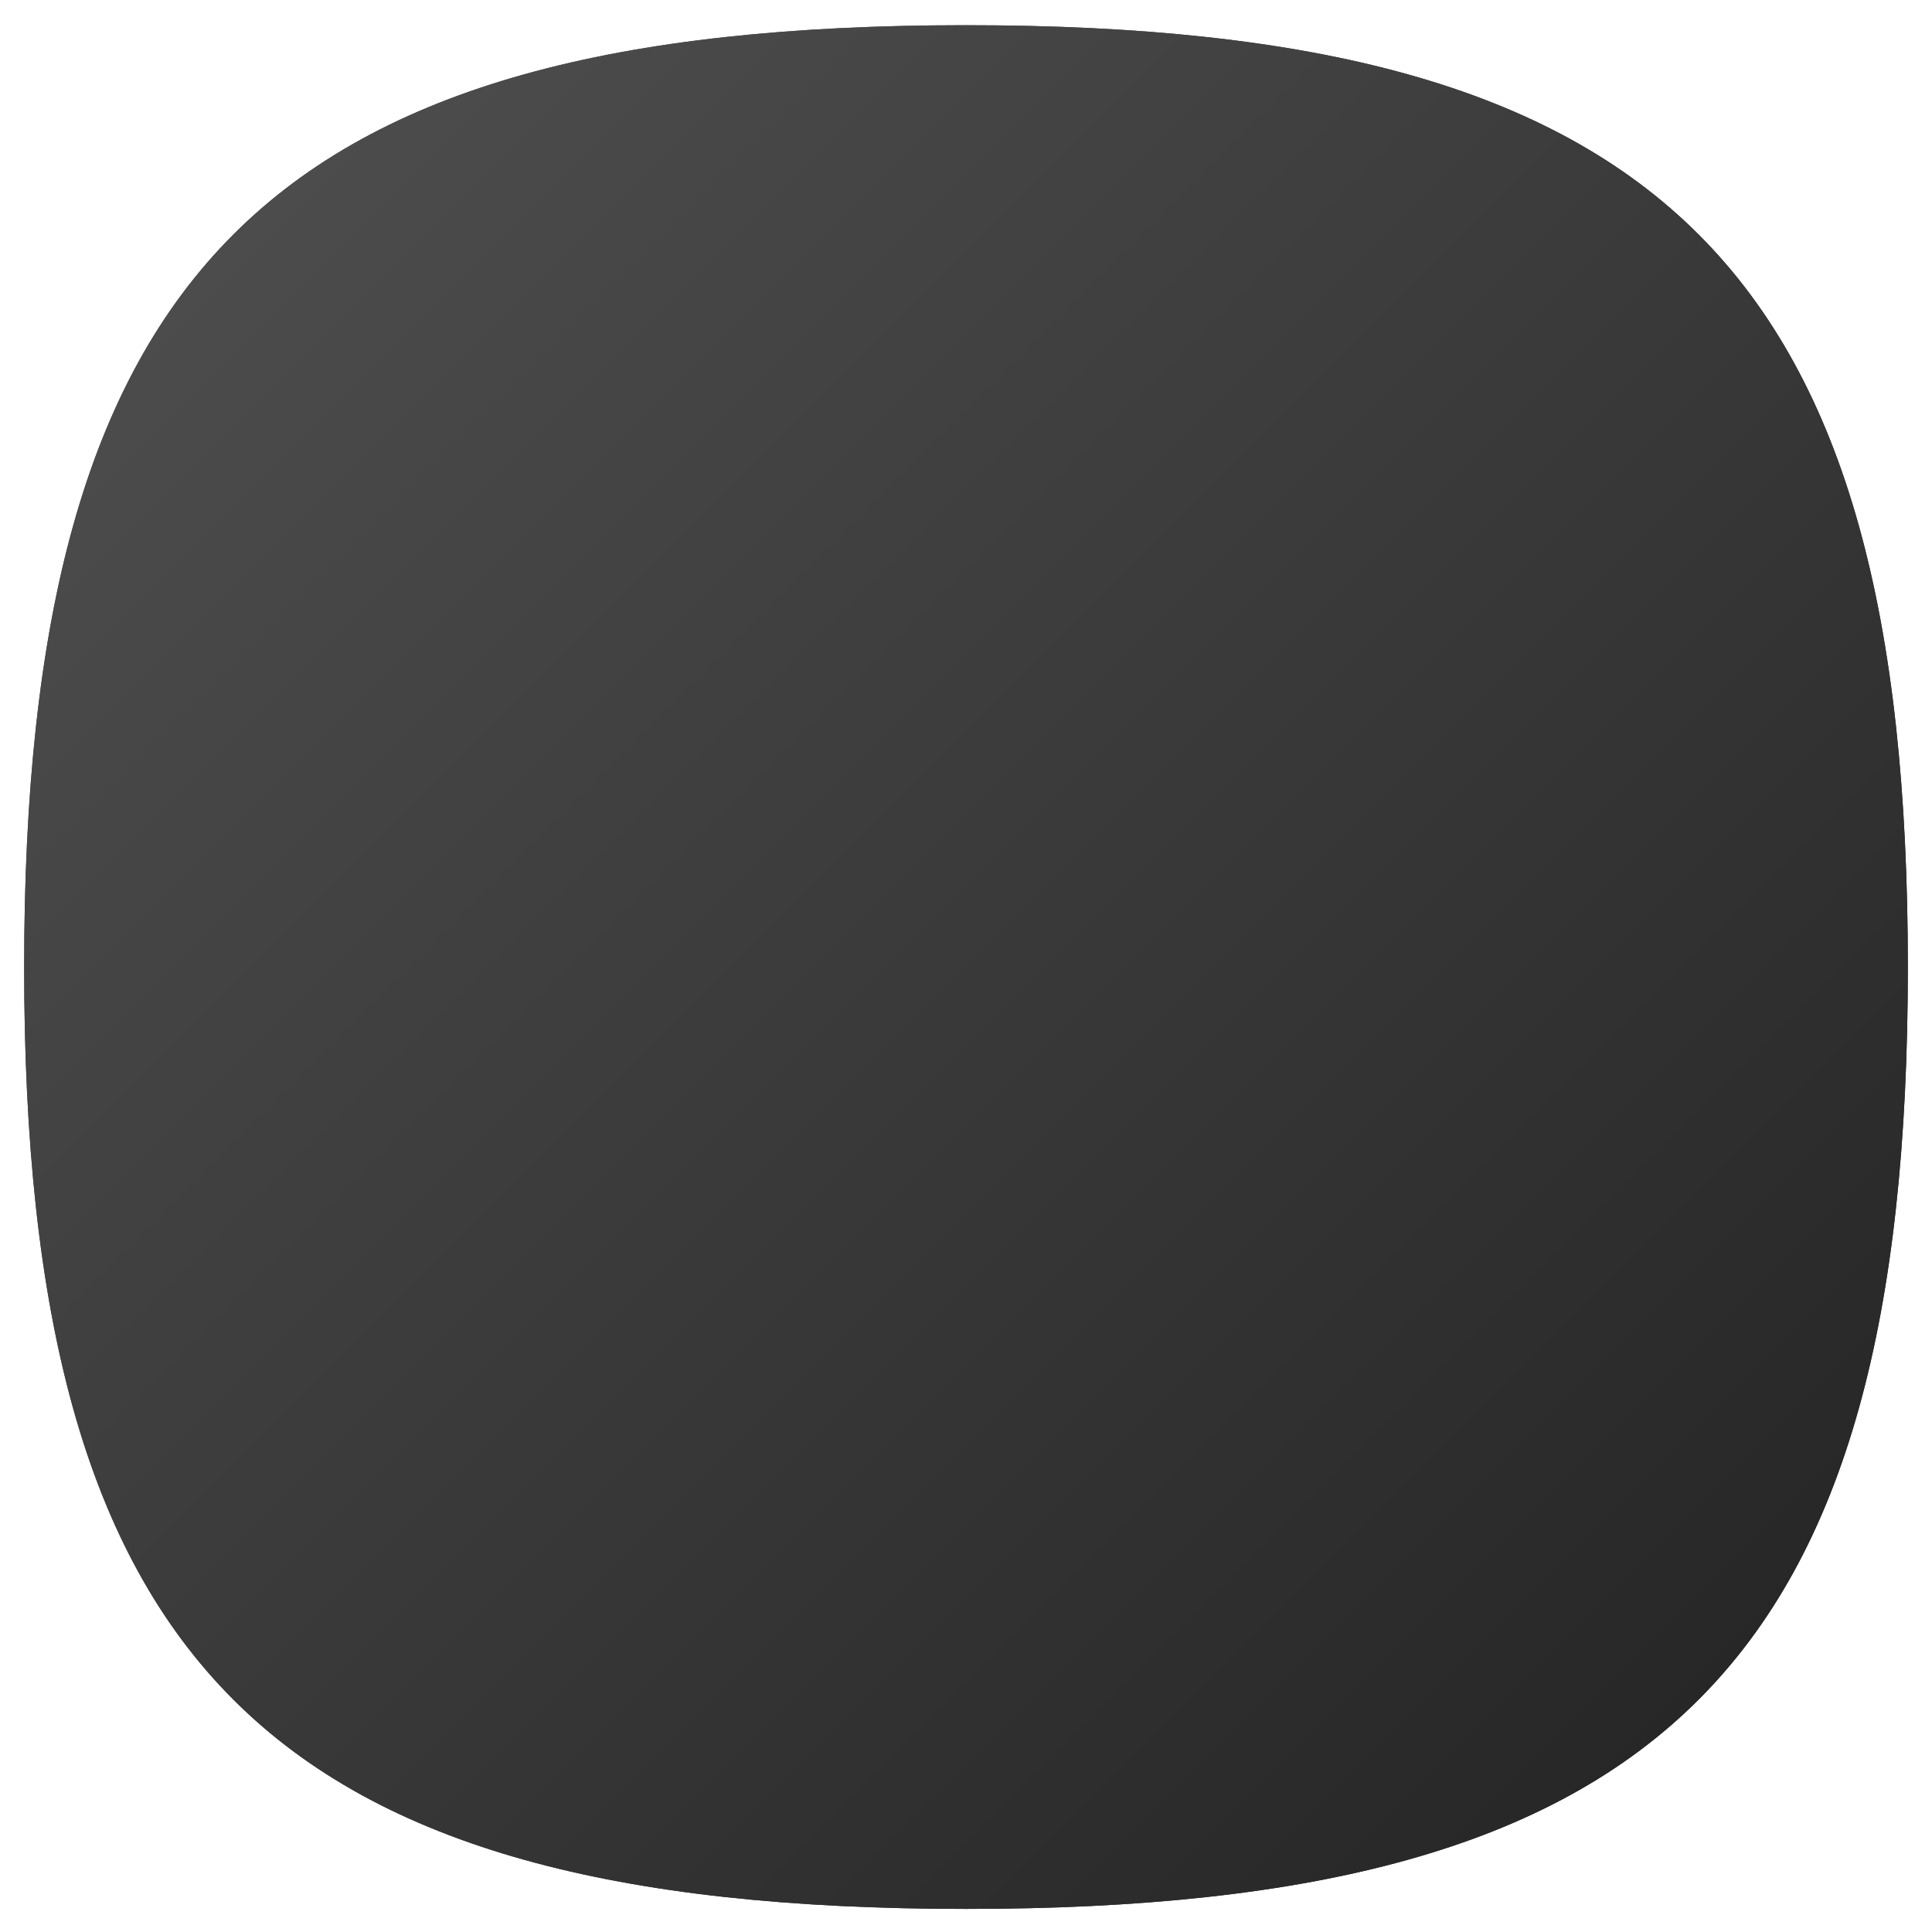
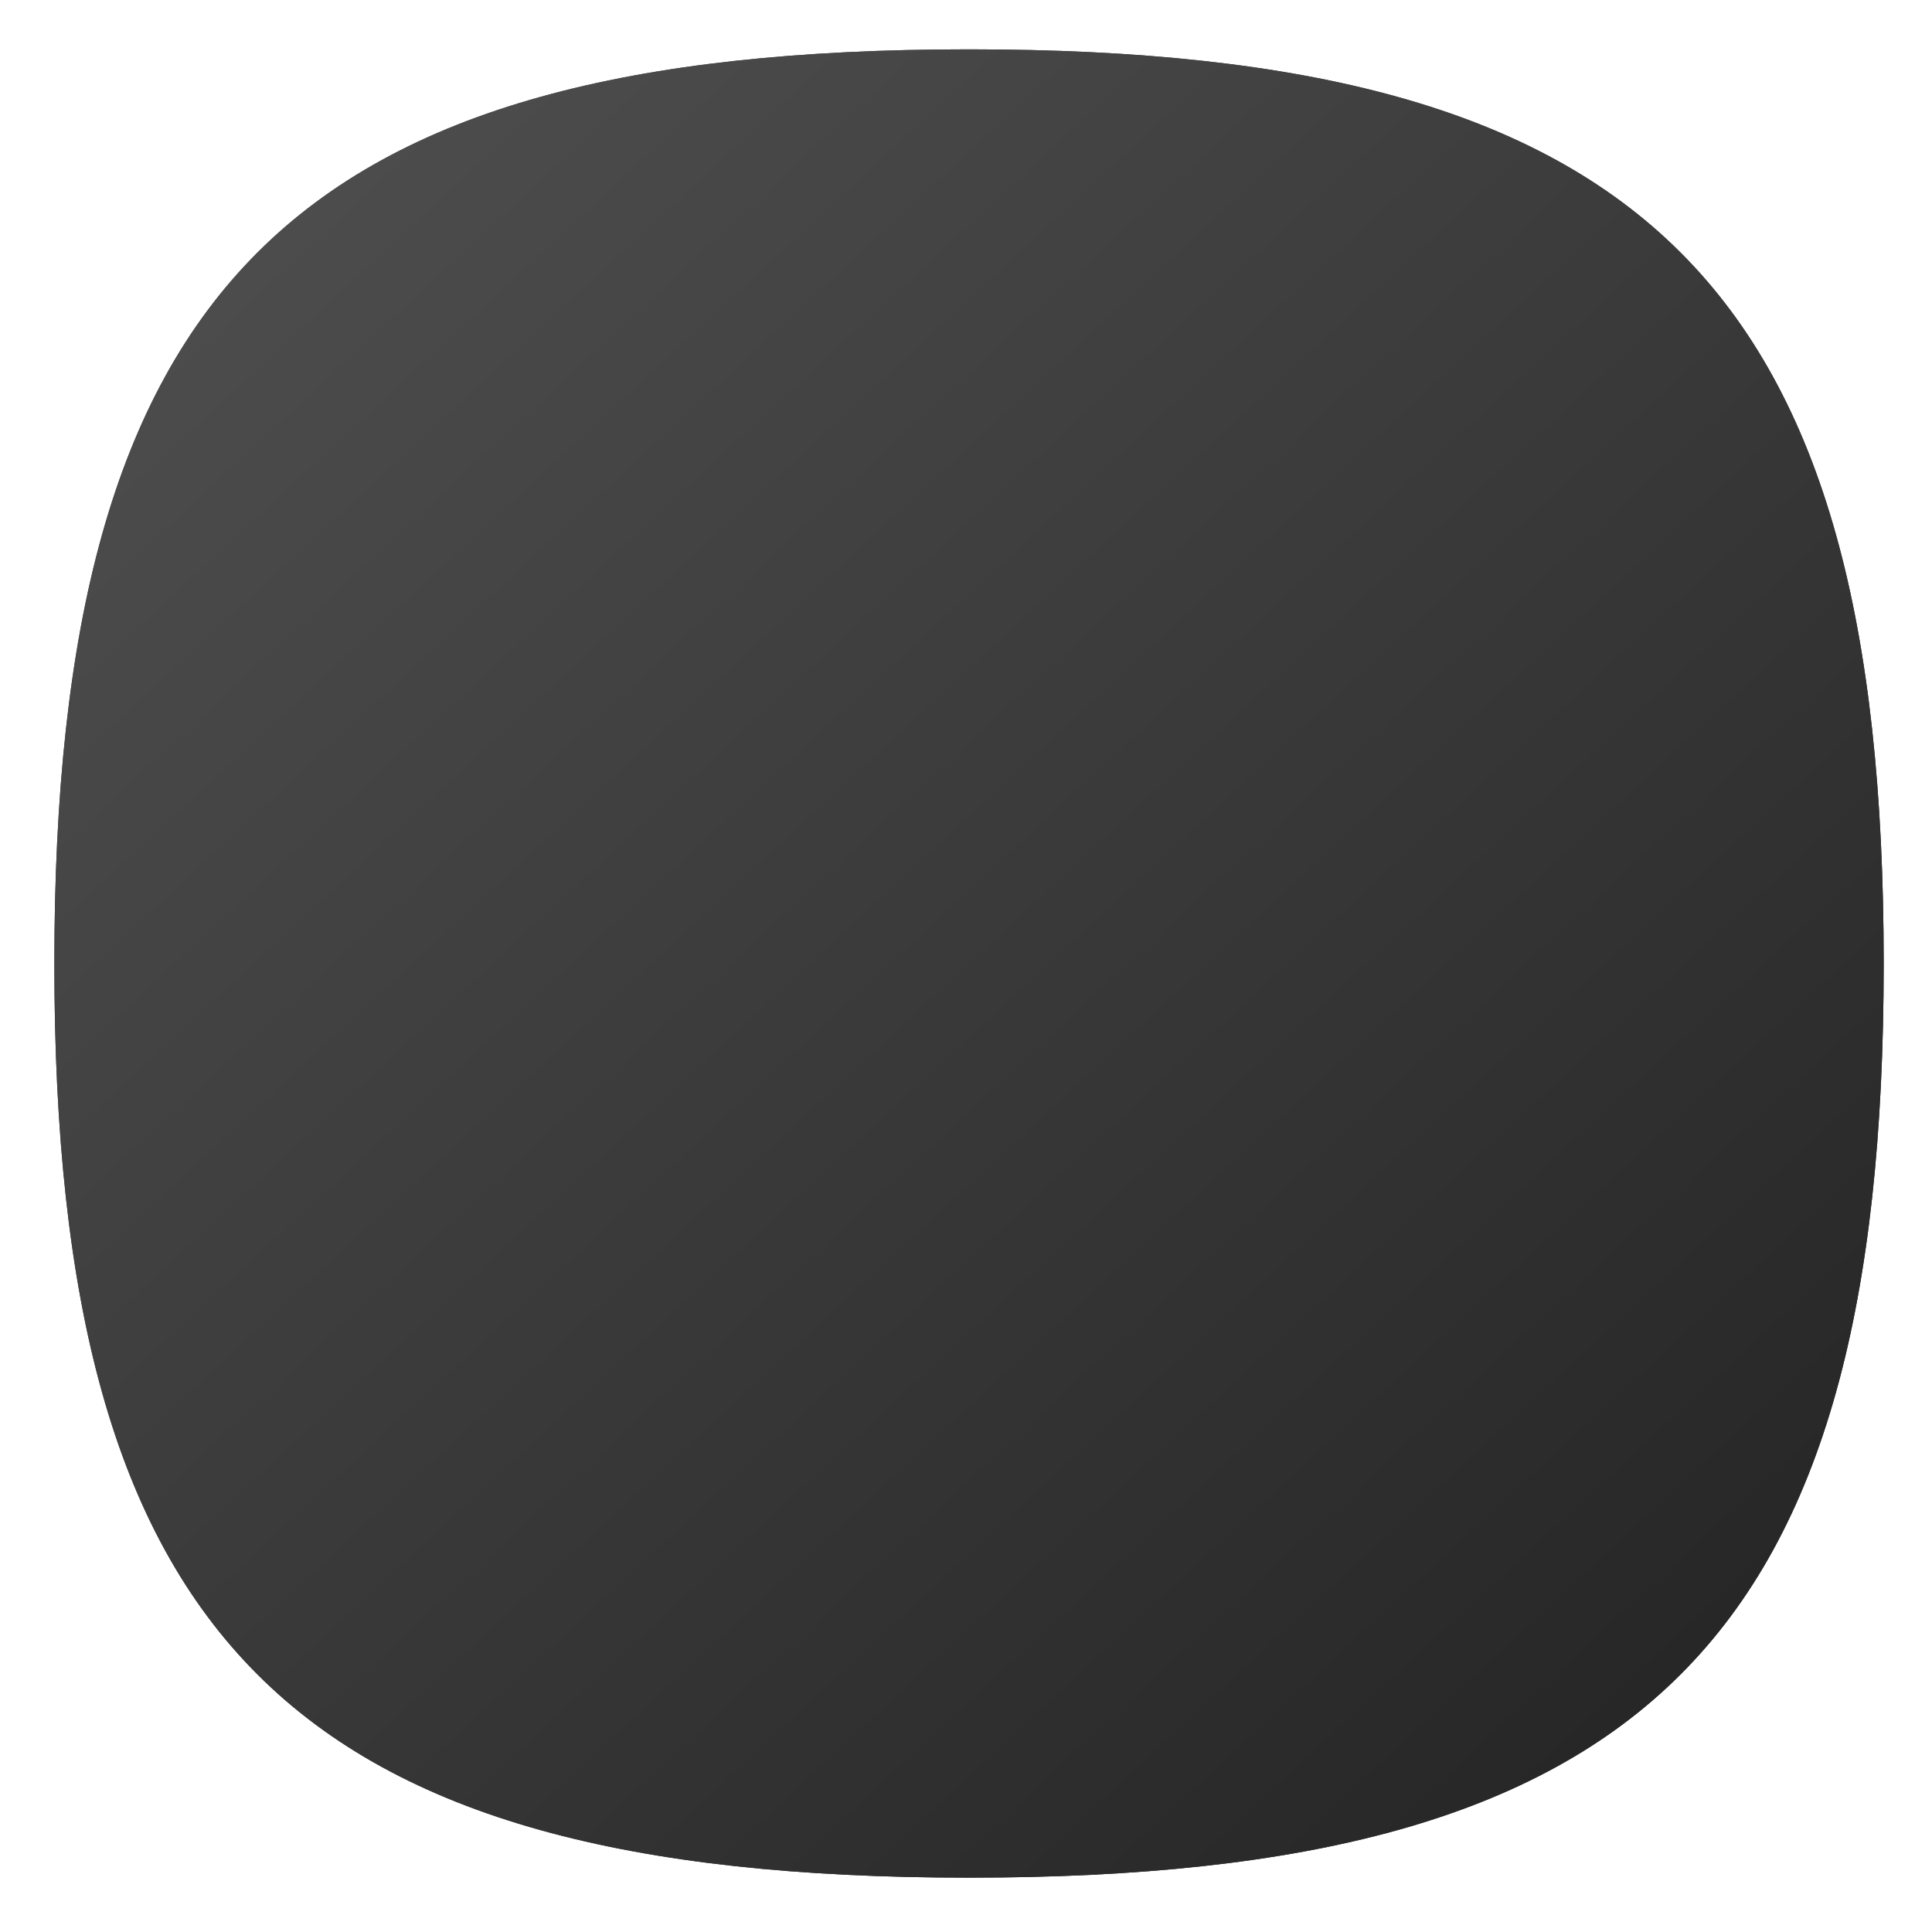
<svg xmlns="http://www.w3.org/2000/svg" version="1.1" id="svg2" xml:space="preserve" width="106.667" height="106.667" viewBox="0 0 106.667 106.667">
  <defs id="defs6">
    <clipPath clipPathUnits="userSpaceOnUse" id="clipPath18">
      <path d="m 1,39.956 c 0,-28.892 10.105,-39 39,-39 v 0 c 28.894,0 39,10.108 39,39 v 0 c 0,28.894 -10.106,39 -39,39 v 0 c -28.895,0 -39,-10.106 -39,-39" id="path16" />
    </clipPath>
    <linearGradient x1="0" y1="0" x2="1" y2="0" gradientUnits="userSpaceOnUse" gradientTransform="matrix(60.67035,-60.67035,-60.67035,-60.67035,9.664825,70.2917)" spreadMethod="pad" id="linearGradient30">
      <stop style="stop-opacity:1;stop-color:#525252" offset="0" id="stop24" />
      <stop style="stop-opacity:1;stop-color:#525252" offset="0" id="stop26" />
      <stop style="stop-opacity:1;stop-color:#212121" offset="1" id="stop28" />
    </linearGradient>
    <clipPath clipPathUnits="userSpaceOnUse" id="clipPath40">
      <path d="m 1,39.956 c 0,-28.892 10.105,-39 39,-39 v 0 c 28.894,0 39,10.108 39,39 v 0 c 0,28.894 -10.106,39 -39,39 v 0 c -28.895,0 -39,-10.106 -39,-39" id="path38" />
    </clipPath>
    <linearGradient x1="0" y1="0" x2="1" y2="0" gradientUnits="userSpaceOnUse" gradientTransform="matrix(80,-80,-80,-80,0,79.95633)" spreadMethod="pad" id="linearGradient52">
      <stop style="stop-opacity:1;stop-color:#525252" offset="0" id="stop46" />
      <stop style="stop-opacity:1;stop-color:#525252" offset="0" id="stop48" />
      <stop style="stop-opacity:1;stop-color:#212121" offset="1" id="stop50" />
    </linearGradient>
    <clipPath clipPathUnits="userSpaceOnUse" id="clipPath62">
      <path d="M 42.948,37.49 35.657,44.781 30.709,34.333 22.301,32.161 52.656,1.805 c 14.416,2.209 22.01,8.946 24.915,22.341 v 0 L 49.123,52.594 Z" id="path60" />
    </clipPath>
    <clipPath clipPathUnits="userSpaceOnUse" id="clipPath70">
      <path d="M -32768,32767 H 32767 V -32768 H -32768 Z" id="path68" />
    </clipPath>
    <linearGradient x1="0" y1="0" x2="1" y2="0" gradientUnits="userSpaceOnUse" gradientTransform="matrix(35.27863,-35.27863,-35.27863,-35.27863,34.11504,43.97404)" spreadMethod="pad" id="linearGradient80">
      <stop style="stop-opacity:0.3;stop-color:#ffffff" offset="0" id="stop72" />
      <stop style="stop-opacity:0.3;stop-color:#ffffff" offset="0" id="stop74" />
      <stop style="stop-opacity:0;stop-color:#ffffff" offset="0.8" id="stop76" />
      <stop style="stop-opacity:0;stop-color:#ffffff" offset="1" id="stop78" />
    </linearGradient>
    <mask maskUnits="userSpaceOnUse" x="0" y="0" width="1" height="1" id="mask82">
      <g id="g92">
        <g clip-path="url(#clipPath70)" id="g90">
          <g id="g88">
            <g id="g86">
              <path d="M -32768,32767 H 32767 V -32768 H -32768 Z" style="fill:url(#linearGradient80);stroke:none" id="path84" />
            </g>
          </g>
        </g>
      </g>
    </mask>
    <linearGradient x1="0" y1="0" x2="1" y2="0" gradientUnits="userSpaceOnUse" gradientTransform="matrix(35.27863,-35.27863,-35.27863,-35.27863,34.11504,43.97404)" spreadMethod="pad" id="linearGradient106">
      <stop style="stop-opacity:1;stop-color:#000000" offset="0" id="stop98" />
      <stop style="stop-opacity:1;stop-color:#000000" offset="0" id="stop100" />
      <stop style="stop-opacity:1;stop-color:#000000" offset="0.8" id="stop102" />
      <stop style="stop-opacity:1;stop-color:#000000" offset="1" id="stop104" />
    </linearGradient>
    <clipPath clipPathUnits="userSpaceOnUse" id="clipPath116">
      <path d="M 53.905,59.71 56.214,57.401 53.774,53.834 78.41,29.2 C 78.806,32.455 79,36.026 79,39.956 v 0 c 0,0.154 -0.005,0.299 -0.005,0.451 v 0 L 58.452,60.95 Z" id="path114" />
    </clipPath>
    <clipPath clipPathUnits="userSpaceOnUse" id="clipPath124">
      <path d="M -32768,32767 H 32767 V -32768 H -32768 Z" id="path122" />
    </clipPath>
    <linearGradient x1="0" y1="0" x2="1" y2="0" gradientUnits="userSpaceOnUse" gradientTransform="matrix(27.50876,-27.50876,-27.50876,-27.50876,53.84938,59.65602)" spreadMethod="pad" id="linearGradient134">
      <stop style="stop-opacity:0.15;stop-color:#ffffff" offset="0" id="stop126" />
      <stop style="stop-opacity:0.15;stop-color:#ffffff" offset="0" id="stop128" />
      <stop style="stop-opacity:0;stop-color:#ffffff" offset="0.75" id="stop130" />
      <stop style="stop-opacity:0;stop-color:#ffffff" offset="1" id="stop132" />
    </linearGradient>
    <mask maskUnits="userSpaceOnUse" x="0" y="0" width="1" height="1" id="mask136">
      <g id="g146">
        <g clip-path="url(#clipPath124)" id="g144">
          <g id="g142">
            <g id="g140">
              <path d="M -32768,32767 H 32767 V -32768 H -32768 Z" style="fill:url(#linearGradient134);stroke:none" id="path138" />
            </g>
          </g>
        </g>
      </g>
    </mask>
    <linearGradient x1="0" y1="0" x2="1" y2="0" gradientUnits="userSpaceOnUse" gradientTransform="matrix(27.50876,-27.50876,-27.50876,-27.50876,53.84938,59.65602)" spreadMethod="pad" id="linearGradient160">
      <stop style="stop-opacity:1;stop-color:#000000" offset="0" id="stop152" />
      <stop style="stop-opacity:1;stop-color:#000000" offset="0" id="stop154" />
      <stop style="stop-opacity:1;stop-color:#212121" offset="0.75" id="stop156" />
      <stop style="stop-opacity:1;stop-color:#212121" offset="1" id="stop158" />
    </linearGradient>
    <clipPath clipPathUnits="userSpaceOnUse" id="clipPath170">
      <path d="M 60.068,63.096 61.379,61.785 59.99,59.57 78.993,40.568 c -0.013,2.61 -0.11,5.067 -0.299,7.374 v 0 L 62.796,63.84 Z" id="path168" />
    </clipPath>
    <clipPath clipPathUnits="userSpaceOnUse" id="clipPath178">
      <path d="M -32768,32767 H 32767 V -32768 H -32768 Z" id="path176" />
    </clipPath>
    <linearGradient x1="0" y1="0" x2="1" y2="0" gradientUnits="userSpaceOnUse" gradientTransform="matrix(20.72723,-20.72723,-20.72723,-20.72723,60.03468,63.06349)" spreadMethod="pad" id="linearGradient188">
      <stop style="stop-opacity:0.15;stop-color:#ffffff" offset="0" id="stop180" />
      <stop style="stop-opacity:0.15;stop-color:#ffffff" offset="0" id="stop182" />
      <stop style="stop-opacity:0;stop-color:#ffffff" offset="0.75" id="stop184" />
      <stop style="stop-opacity:0;stop-color:#ffffff" offset="1" id="stop186" />
    </linearGradient>
    <mask maskUnits="userSpaceOnUse" x="0" y="0" width="1" height="1" id="mask190">
      <g id="g200">
        <g clip-path="url(#clipPath178)" id="g198">
          <g id="g196">
            <g id="g194">
              <path d="M -32768,32767 H 32767 V -32768 H -32768 Z" style="fill:url(#linearGradient188);stroke:none" id="path192" />
            </g>
          </g>
        </g>
      </g>
    </mask>
    <linearGradient x1="0" y1="0" x2="1" y2="0" gradientUnits="userSpaceOnUse" gradientTransform="matrix(20.72723,-20.72723,-20.72723,-20.72723,60.03468,63.06349)" spreadMethod="pad" id="linearGradient214">
      <stop style="stop-opacity:1;stop-color:#000000" offset="0" id="stop206" />
      <stop style="stop-opacity:1;stop-color:#000000" offset="0" id="stop208" />
      <stop style="stop-opacity:1;stop-color:#212121" offset="0.75" id="stop210" />
      <stop style="stop-opacity:1;stop-color:#212121" offset="1" id="stop212" />
    </linearGradient>
    <clipPath clipPathUnits="userSpaceOnUse" id="clipPath224">
      <path d="M 0,80 H 80 V 0 H 0 Z" id="path222" />
    </clipPath>
    <clipPath clipPathUnits="userSpaceOnUse" id="clipPath244">
      <path d="M 0,80 H 80 V 0 H 0 Z" id="path242" />
    </clipPath>
    <clipPath clipPathUnits="userSpaceOnUse" id="clipPath252">
      <path d="M 1.023,79 H 78.977 V 1 H 1.023 Z" id="path250" />
    </clipPath>
    <clipPath clipPathUnits="userSpaceOnUse" id="clipPath256">
      <path d="M 1.023,79 H 78.977 V 1 H 1.023 Z" id="path254" />
    </clipPath>
    <clipPath clipPathUnits="userSpaceOnUse" id="clipPath260">
      <path d="M 78.977,40 C 78.977,11.107 68.877,1 40,1 11.123,1 1.023,11.107 1.023,40 1.023,68.894 11.123,79 40,79 68.877,79 78.977,68.894 78.977,40" id="path258" />
    </clipPath>
    <clipPath clipPathUnits="userSpaceOnUse" id="clipPath264">
      <path d="M -24534,24614 H 8232 V -8152 h -32766 z" id="path262" />
    </clipPath>
    <clipPath clipPathUnits="userSpaceOnUse" id="clipPath268">
      <path d="M -24534,24614 H 8232 V -8152 h -32766 z" id="path266" />
    </clipPath>
    <mask maskUnits="userSpaceOnUse" x="0" y="0" width="1" height="1" id="mask270">
      <g id="g282">
        <g clip-path="url(#clipPath264)" id="g280">
          <g id="g278">
            <g id="g272" />
            <g id="g276">
              <g clip-path="url(#clipPath268)" id="g274" />
            </g>
          </g>
        </g>
      </g>
    </mask>
    <linearGradient x1="0" y1="0" x2="1" y2="0" gradientUnits="userSpaceOnUse" gradientTransform="matrix(0,-53.61993,-53.61993,0,40,74.81836)" spreadMethod="pad" id="linearGradient288">
      <stop style="stop-opacity:1;stop-color:#ffffff" offset="0" id="stop284" />
      <stop style="stop-opacity:1;stop-color:#e4e4e5" offset="1" id="stop286" />
    </linearGradient>
    <mask maskUnits="userSpaceOnUse" x="0" y="0" width="1" height="1" id="mask290">
      <g id="g316">
        <g clip-path="url(#clipPath252)" id="g314" style="opacity:0.5">
          <g id="g312">
            <g id="g292" />
            <g id="g310">
              <g clip-path="url(#clipPath256)" id="g308">
                <g id="g306">
                  <g clip-path="url(#clipPath260)" id="g304">
                    <g id="g302">
                      <g id="g294" />
                      <g mask="url(#mask270)" id="g300">
                        <g id="g298">
                          <path d="M 78.977,40 C 78.977,11.107 68.877,1 40,1 11.123,1 1.023,11.107 1.023,40 1.023,68.894 11.123,79 40,79 68.877,79 78.977,68.894 78.977,40" style="fill:url(#linearGradient288);stroke:none" id="path296" />
                        </g>
                      </g>
                    </g>
                  </g>
                </g>
              </g>
            </g>
          </g>
        </g>
      </g>
    </mask>
    <clipPath clipPathUnits="userSpaceOnUse" id="clipPath324">
      <path d="M 1.023,79 H 78.977 V 1 H 1.023 Z" id="path322" />
    </clipPath>
    <clipPath clipPathUnits="userSpaceOnUse" id="clipPath328">
      <path d="M 78.977,40 C 78.977,11.107 68.877,1 40,1 11.123,1 1.023,11.107 1.023,40 1.023,68.894 11.123,79 40,79 68.877,79 78.977,68.894 78.977,40" id="path326" />
    </clipPath>
    <linearGradient x1="0" y1="0" x2="1" y2="0" gradientUnits="userSpaceOnUse" gradientTransform="matrix(0,-53.61993,-53.61993,0,40.00002,74.81818)" spreadMethod="pad" id="linearGradient334">
      <stop style="stop-opacity:1;stop-color:#ffffff" offset="0" id="stop330" />
      <stop style="stop-opacity:1;stop-color:#000000" offset="1" id="stop332" />
    </linearGradient>
    <clipPath clipPathUnits="userSpaceOnUse" id="clipPath356">
      <path d="M 1,79 H 79 V 1 H 1 Z" id="path354" />
    </clipPath>
    <clipPath clipPathUnits="userSpaceOnUse" id="clipPath360">
      <path d="M 1,79 H 79 V 1 H 1 Z" id="path358" />
    </clipPath>
    <clipPath clipPathUnits="userSpaceOnUse" id="clipPath364">
      <path d="M -24534,24614 H 8232 V -8152 h -32766 z" id="path362" />
    </clipPath>
    <clipPath clipPathUnits="userSpaceOnUse" id="clipPath368">
      <path d="M -24534,24614 H 8232 V -8152 h -32766 z" id="path366" />
    </clipPath>
    <mask maskUnits="userSpaceOnUse" x="0" y="0" width="1" height="1" id="mask370">
      <g id="g382">
        <g clip-path="url(#clipPath364)" id="g380">
          <g id="g378">
            <g id="g372" />
            <g id="g376">
              <g clip-path="url(#clipPath368)" id="g374" />
            </g>
          </g>
        </g>
      </g>
    </mask>
    <clipPath clipPathUnits="userSpaceOnUse" id="clipPath386">
      <path d="M 1,79 H 79 V 1 H 1 Z" id="path384" />
    </clipPath>
    <clipPath clipPathUnits="userSpaceOnUse" id="clipPath390">
      <path d="M 39.999,1.975 C 11.57,1.975 1.976,11.57 1.976,40 c 0,28.429 9.594,38.024 38.023,38.024 28.43,0 38.024,-9.595 38.024,-38.024 0,-28.43 -9.594,-38.025 -38.024,-38.025 m 0,77.025 C 11.105,79 1,68.894 1,40 1,11.107 11.105,1 39.999,1 68.896,1 79,11.107 79,40 79,68.894 68.896,79 39.999,79" id="path388" />
    </clipPath>
    <linearGradient x1="0" y1="0" x2="1" y2="0" gradientUnits="userSpaceOnUse" gradientTransform="matrix(0,-77.26353,-77.26353,0,40,78.75293)" spreadMethod="pad" id="linearGradient396">
      <stop style="stop-opacity:1;stop-color:#ffffff" offset="0" id="stop392" />
      <stop style="stop-opacity:1;stop-color:#231815" offset="1" id="stop394" />
    </linearGradient>
    <mask maskUnits="userSpaceOnUse" x="0" y="0" width="1" height="1" id="mask398">
      <g id="g432">
        <g clip-path="url(#clipPath356)" id="g430" style="opacity:0.25">
          <g id="g428">
            <g id="g400" />
            <g id="g426">
              <g clip-path="url(#clipPath360)" id="g424">
                <g id="g422">
                  <g id="g402" />
                  <g mask="url(#mask370)" id="g420">
                    <g id="g404" />
                    <g id="g418">
                      <g clip-path="url(#clipPath386)" id="g416">
                        <g id="g414">
                          <g clip-path="url(#clipPath390)" id="g412">
                            <g id="g410">
                              <g id="g408">
                                <path d="M 39.999,1.975 C 11.57,1.975 1.976,11.57 1.976,40 c 0,28.429 9.594,38.024 38.023,38.024 28.43,0 38.024,-9.595 38.024,-38.024 0,-28.43 -9.594,-38.025 -38.024,-38.025 m 0,77.025 C 11.105,79 1,68.894 1,40 1,11.107 11.105,1 39.999,1 68.896,1 79,11.107 79,40 79,68.894 68.896,79 39.999,79" style="fill:url(#linearGradient396);stroke:none" id="path406" />
                              </g>
                            </g>
                          </g>
                        </g>
                      </g>
                    </g>
                  </g>
                </g>
              </g>
            </g>
          </g>
        </g>
      </g>
    </mask>
    <clipPath clipPathUnits="userSpaceOnUse" id="clipPath440">
      <path d="M 1,79 H 79 V 1 H 1 Z" id="path438" />
    </clipPath>
    <clipPath clipPathUnits="userSpaceOnUse" id="clipPath444">
      <path d="M 39.999,1.975 C 11.57,1.975 1.976,11.57 1.976,40 c 0,28.429 9.594,38.024 38.023,38.024 28.43,0 38.024,-9.595 38.024,-38.024 0,-28.43 -9.594,-38.025 -38.024,-38.025 m 0,77.025 C 11.105,79 1,68.894 1,40 1,11.107 11.105,1 39.999,1 68.896,1 79,11.107 79,40 79,68.894 68.896,79 39.999,79" id="path442" />
    </clipPath>
    <linearGradient x1="0" y1="0" x2="1" y2="0" gradientUnits="userSpaceOnUse" gradientTransform="matrix(0,-77.26353,-77.26353,0,40,78.75313)" spreadMethod="pad" id="linearGradient450">
      <stop style="stop-opacity:1;stop-color:#ffffff" offset="0" id="stop446" />
      <stop style="stop-opacity:1;stop-color:#ffffff" offset="1" id="stop448" />
    </linearGradient>
  </defs>
  <g id="g10" transform="matrix(1.333333,0,0,-1.333333,0,106.6667)">
-     <g id="g12">
+     <g id="g12" transform="matrix(0.9711539,0,0,0.9706063,1.278846,1.322099)">
      <g id="g14" clip-path="url(#clipPath18)">
        <g id="g20">
          <g id="g22">
            <path d="m 1,39.956 c 0,-28.892 10.105,-39 39,-39 v 0 c 28.894,0 39,10.108 39,39 v 0 c 0,28.894 -10.106,39 -39,39 v 0 c -28.895,0 -39,-10.106 -39,-39" style="fill:url(#linearGradient30);stroke:none" id="path32" />
          </g>
        </g>
      </g>
    </g>
-     <g id="g34">
+     <g id="g34" transform="matrix(0.9711539,0,0,0.9706063,1.278846,1.322099)">
      <g id="g36" clip-path="url(#clipPath40)">
        <g id="g42">
          <g id="g44">
            <path d="m 1,39.956 c 0,-28.892 10.105,-39 39,-39 v 0 c 28.894,0 39,10.108 39,39 v 0 c 0,28.894 -10.106,39 -39,39 v 0 c -28.895,0 -39,-10.106 -39,-39" style="fill:url(#linearGradient52);stroke:none" id="path54" />
          </g>
        </g>
      </g>
    </g>
-     <g id="g238">
+     <g id="g238" transform="matrix(0.9711539,0,0,0.9706063,1.278846,1.322099)">
      <g id="g240" clip-path="url(#clipPath244)">
        <g id="g246">
          <g id="g248" />
          <g id="g318" mask="url(#mask290)">
            <g id="g320" />
            <g id="g348">
              <g clip-path="url(#clipPath324)" id="g346" style="opacity:0.5">
                <g id="g344">
                  <g clip-path="url(#clipPath328)" id="g342">
                    <g id="g340">
                      <g id="g338">
                        <path d="M 78.977,40 C 78.977,11.107 68.877,1 40,1 11.123,1 1.023,11.107 1.023,40 1.023,68.894 11.123,79 40,79 68.877,79 78.977,68.894 78.977,40" style="fill:url(#linearGradient334);stroke:none" id="path336" />
                      </g>
                    </g>
                  </g>
                </g>
              </g>
            </g>
          </g>
        </g>
        <g id="g350">
          <g id="g352" />
          <g id="g434" mask="url(#mask398)">
            <g id="g436" />
            <g id="g464">
              <g clip-path="url(#clipPath440)" id="g462" style="opacity:0.25">
                <g id="g460">
                  <g clip-path="url(#clipPath444)" id="g458">
                    <g id="g456">
                      <g id="g454">
                        <path d="M 39.999,1.975 C 11.57,1.975 1.976,11.57 1.976,40 c 0,28.429 9.594,38.024 38.023,38.024 28.43,0 38.024,-9.595 38.024,-38.024 0,-28.43 -9.594,-38.025 -38.024,-38.025 m 0,77.025 C 11.105,79 1,68.894 1,40 1,11.107 11.105,1 39.999,1 68.896,1 79,11.107 79,40 79,68.894 68.896,79 39.999,79" style="fill:url(#linearGradient450);stroke:none" id="path452" />
                      </g>
                    </g>
                  </g>
                </g>
              </g>
            </g>
          </g>
        </g>
      </g>
    </g>
  </g>
</svg>
